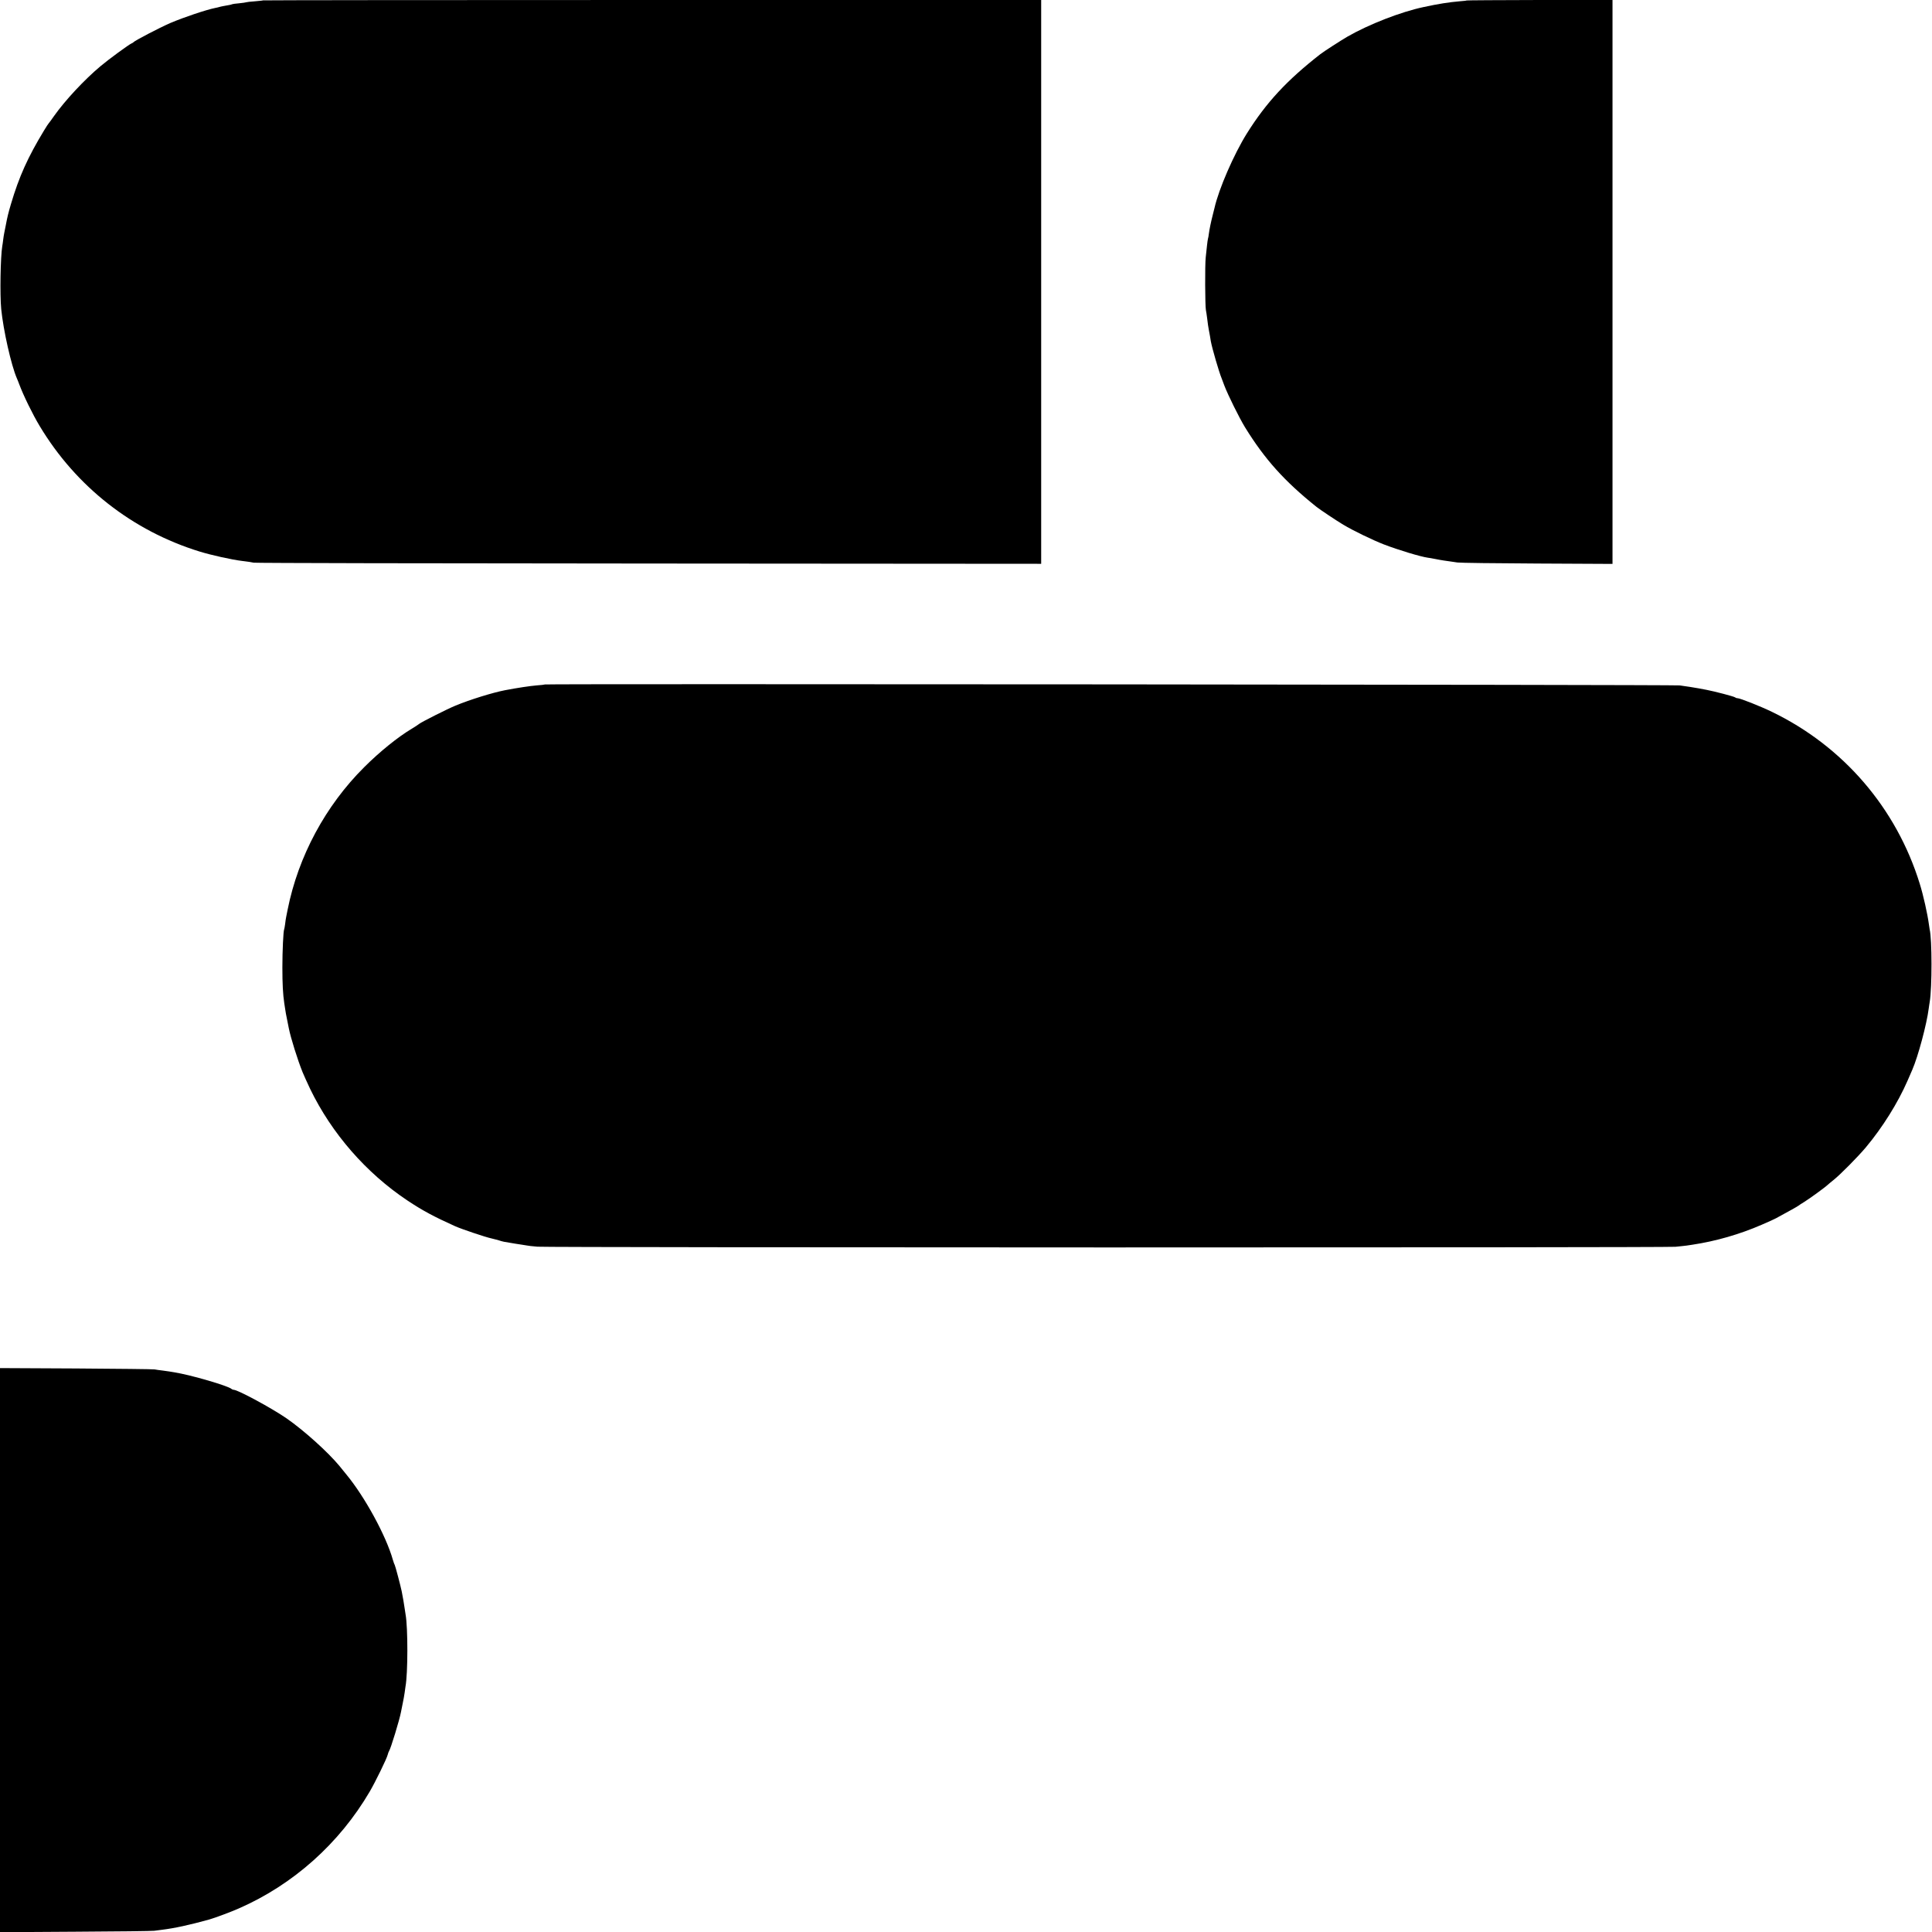
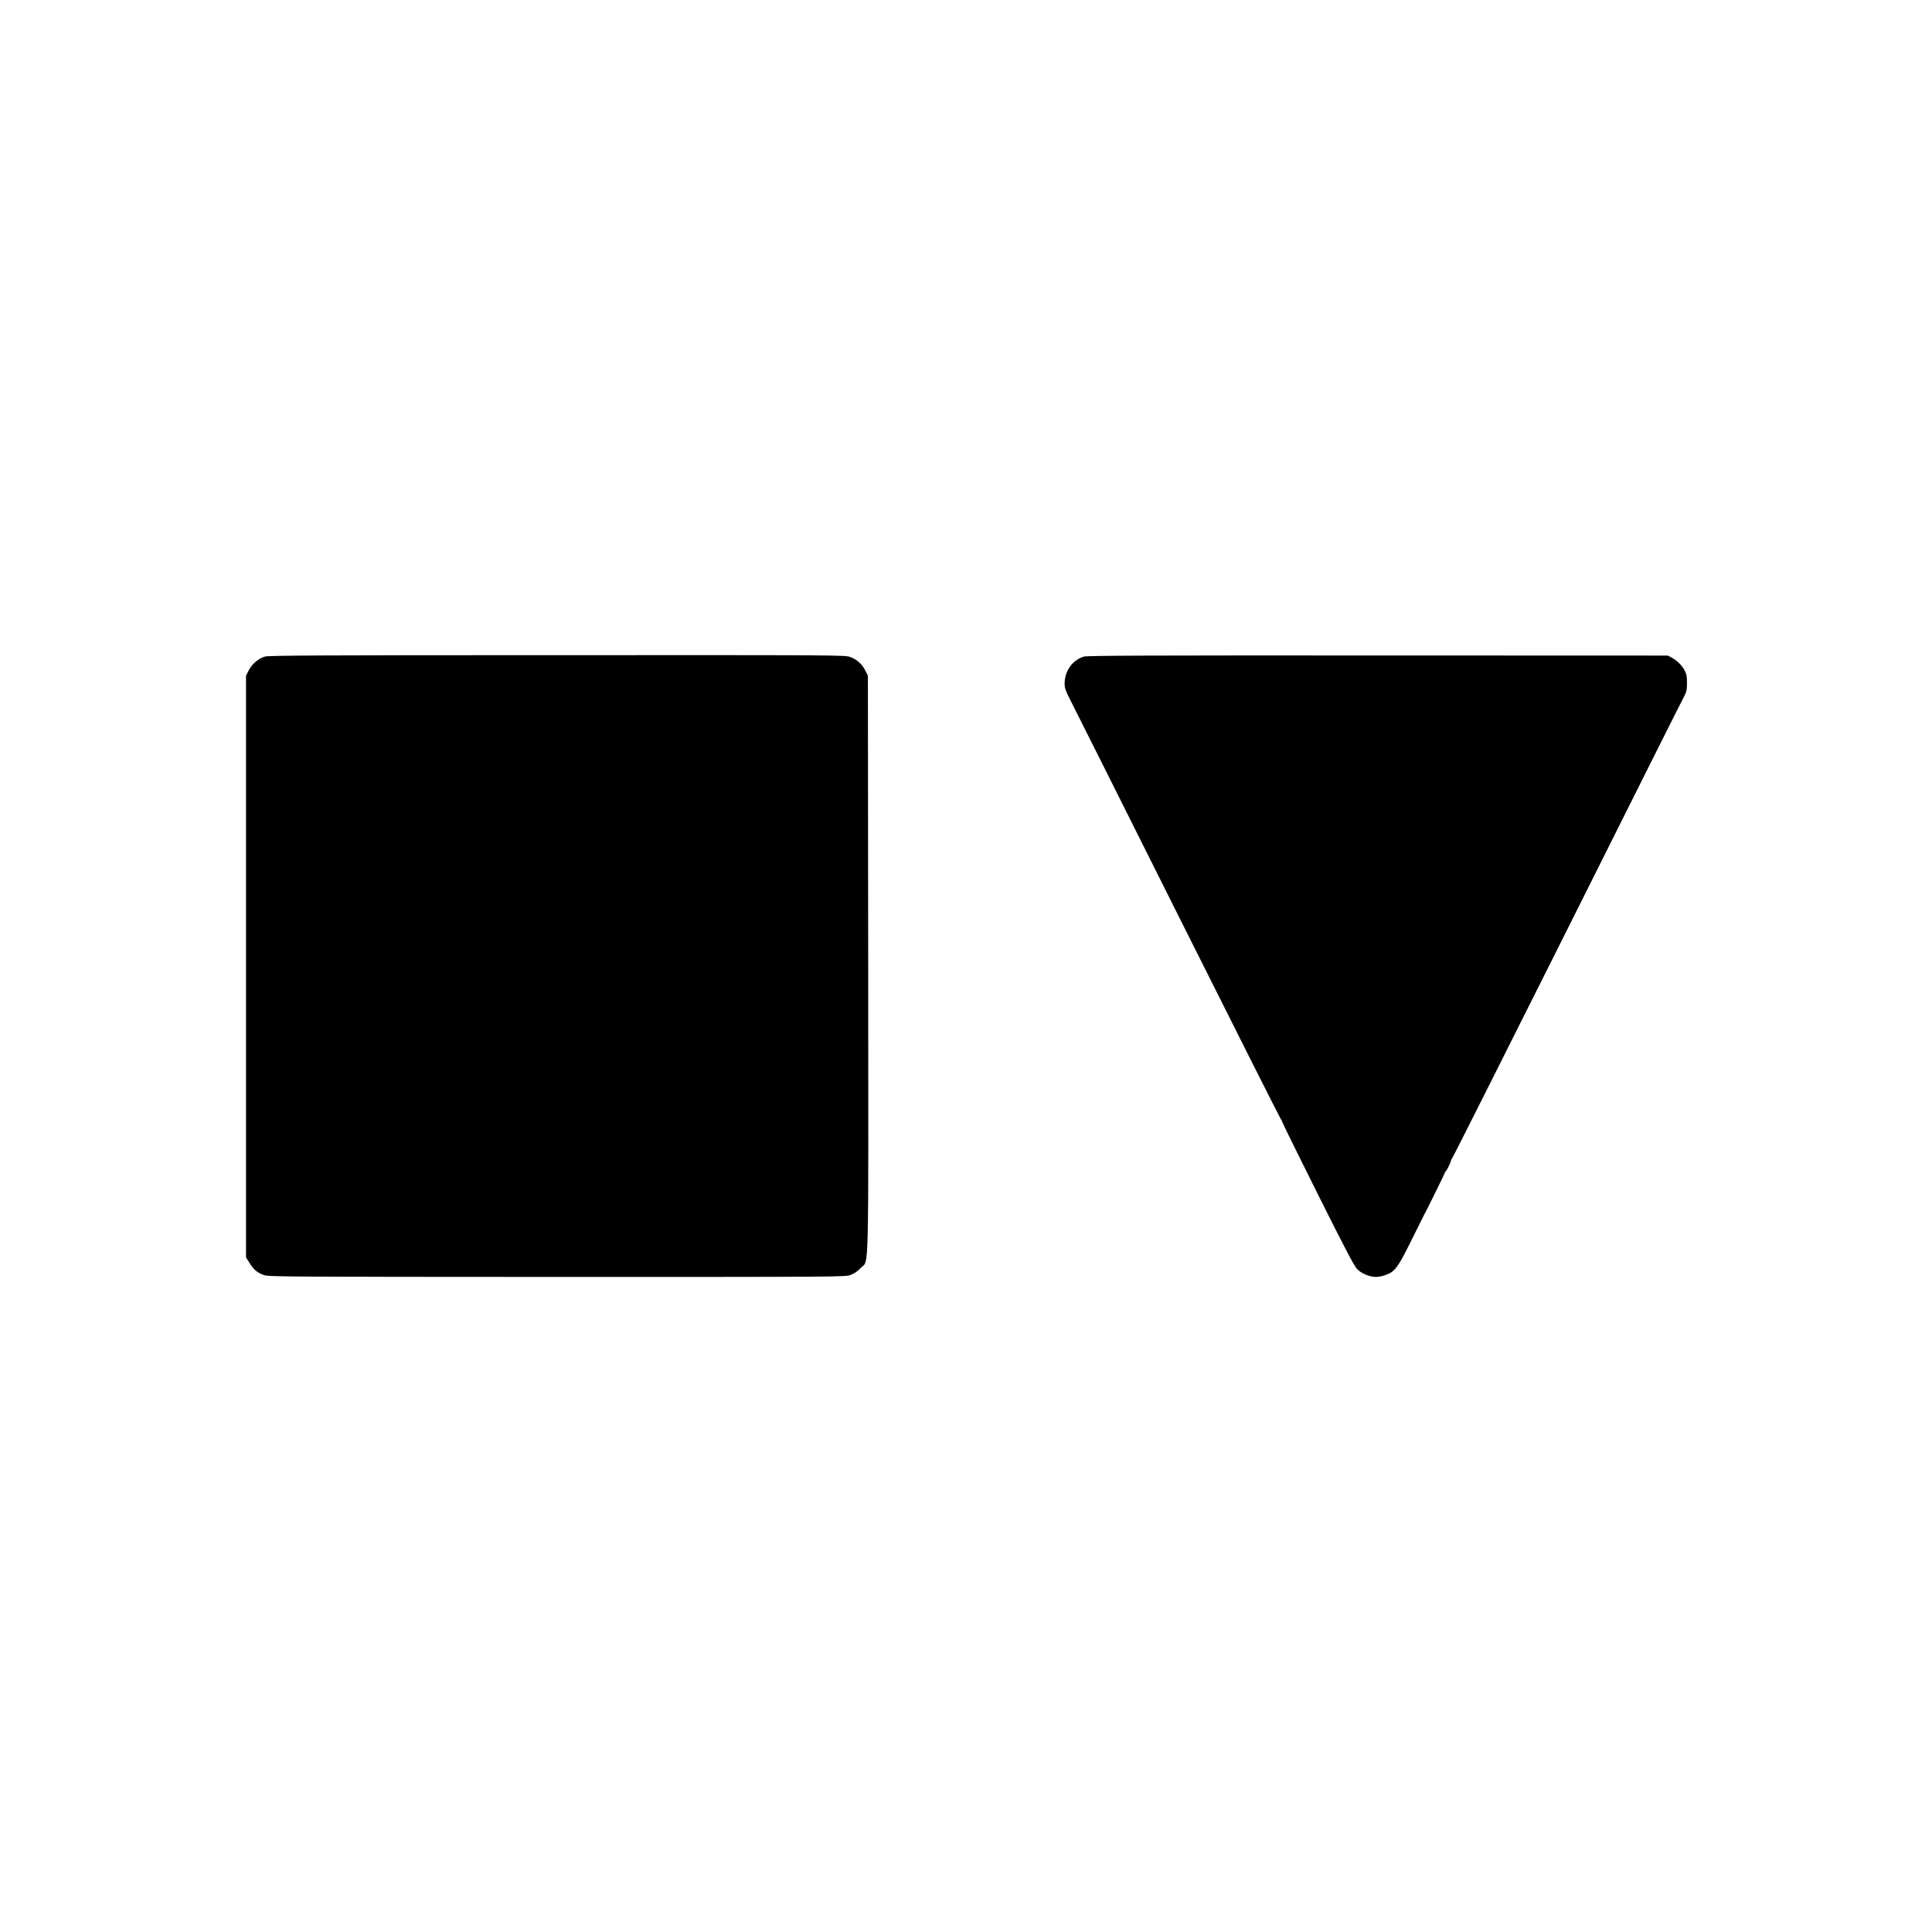
- <svg xmlns="http://www.w3.org/2000/svg" version="1.0" width="2056pt" height="2056pt" viewBox="0 0 2056 2056" preserveAspectRatio="xMidYMid meet">
-   <g transform="translate(0,2056) scale(0.1,-0.1)" fill="#000000" stroke="none">
-     <path d="M2799 20556 c-2 -2 -42 -6 -88 -10 -46 -3 -86 -8 -90 -10 -3 -2 -37 -7 -76 -11 -38 -3 -72 -8 -75 -10 -6 -4 -30 -9 -95 -20 -16 -3 -38 -8 -47 -11 -9 -3 -25 -6 -35 -8 -99 -20 -335 -99 -483 -162 -114 -50 -378 -187 -390 -204 -3 -3 -12 -9 -20 -12 -26 -10 -242 -168 -330 -242 -173 -145 -378 -365 -496 -532 -26 -38 -51 -71 -54 -74 -4 -3 -27 -38 -51 -78 -173 -285 -266 -492 -352 -782 -29 -98 -38 -135 -57 -235 -6 -27 -12 -61 -15 -75 -3 -14 -8 -45 -11 -70 -3 -25 -7 -56 -10 -70 -19 -116 -26 -517 -11 -670 23 -227 106 -596 166 -735 5 -11 17 -40 26 -65 44 -118 143 -321 218 -445 387 -644 988 -1115 1703 -1335 124 -38 339 -86 454 -100 52 -6 106 -14 120 -18 14 -4 1905 -8 4203 -9 l4177 -3 0 3000 0 3000 -4139 0 c-2276 0 -4140 -2 -4142 -4z" />
-     <path d="M15608 20555 c-1 -2 -37 -6 -78 -9 -113 -10 -218 -26 -380 -61 -242 -51 -583 -184 -811 -315 -69 -40 -255 -160 -289 -187 -356 -278 -574 -513 -781 -843 -139 -223 -299 -591 -345 -795 -1 -5 -9 -38 -18 -72 -18 -70 -35 -150 -42 -203 -2 -19 -6 -42 -9 -50 -2 -8 -7 -40 -10 -70 -3 -30 -10 -89 -14 -130 -9 -77 -7 -515 2 -560 3 -14 9 -52 13 -85 9 -73 10 -81 18 -125 4 -19 9 -51 13 -70 3 -19 7 -42 8 -50 14 -77 89 -334 115 -395 4 -11 18 -47 30 -80 37 -97 158 -342 218 -440 212 -344 421 -576 763 -850 37 -29 209 -144 284 -189 101 -61 314 -164 430 -209 159 -61 395 -132 470 -142 11 -1 45 -7 75 -13 30 -6 73 -14 95 -17 22 -3 54 -8 70 -10 17 -3 50 -8 75 -11 25 -4 406 -9 848 -11 l802 -4 0 3001 0 3001 -774 -1 c-426 -1 -776 -3 -778 -5z" />
-     <path d="M5799 13276 c-2 -2 -42 -7 -89 -10 -71 -6 -204 -26 -335 -51 -134 -26 -373 -100 -530 -165 -87 -36 -361 -174 -385 -194 -8 -7 -43 -30 -78 -51 -146 -87 -340 -243 -507 -410 -411 -409 -701 -948 -814 -1515 -6 -30 -14 -66 -16 -80 -3 -14 -8 -47 -11 -75 -4 -27 -8 -52 -10 -55 -9 -17 -19 -230 -19 -405 0 -178 6 -285 20 -380 3 -16 7 -46 10 -65 5 -35 7 -45 25 -135 6 -27 12 -59 14 -70 20 -100 92 -331 146 -465 12 -30 49 -111 81 -179 229 -473 595 -893 1034 -1186 164 -109 280 -171 508 -274 67 -30 321 -116 387 -130 30 -7 66 -17 80 -21 14 -5 39 -12 55 -15 94 -16 164 -28 190 -31 17 -2 39 -6 50 -8 11 -3 63 -9 115 -13 121 -10 11996 -11 12110 -1 47 5 101 10 120 13 19 3 46 7 60 9 248 37 505 111 739 213 68 29 136 60 150 68 137 74 237 130 241 135 3 3 30 21 60 39 55 34 222 155 250 182 8 8 38 32 65 54 71 57 257 245 341 345 176 210 341 473 444 710 18 41 41 93 50 115 62 142 154 486 175 652 4 26 8 59 11 73 25 149 25 668 -1 770 -2 8 -6 35 -9 60 -14 103 -58 303 -96 424 -248 805 -814 1464 -1574 1831 -124 60 -339 145 -366 145 -9 0 -20 4 -26 9 -10 9 -215 63 -304 80 -30 6 -68 13 -85 16 -16 3 -57 10 -90 15 -33 5 -82 12 -110 16 -49 8 -12068 18 -12076 10z" />
-     <path d="M0 3000 l0 -3002 803 5 c441 2 818 7 838 10 20 3 59 8 85 11 130 16 289 50 504 110 54 15 234 82 312 117 578 253 1069 691 1393 1244 57 97 182 352 191 392 4 15 10 33 14 38 17 22 112 334 127 415 2 13 10 54 18 90 8 36 17 88 21 116 3 27 8 56 9 65 26 136 27 626 1 769 -2 14 -7 43 -10 65 -5 39 -19 120 -31 180 -13 63 -68 270 -74 280 -4 6 -13 30 -20 55 -72 256 -299 672 -496 910 -20 25 -53 65 -73 90 -122 147 -373 374 -561 505 -154 107 -520 305 -564 305 -7 0 -17 4 -23 9 -35 33 -434 149 -608 177 -21 3 -46 7 -55 9 -9 2 -41 6 -71 10 -30 3 -68 9 -85 12 -16 3 -393 7 -837 10 l-808 4 0 -3001z" />
+ <svg xmlns="http://www.w3.org/2000/svg" version="1.0" width="1920pt" height="1920pt" viewBox="0 0 1920 1920" preserveAspectRatio="xMidYMid meet">
+   <g transform="translate(0,1920) scale(0.1,-0.1)" fill="#000000" stroke="none">
+     <path d="M2632 12675 c-65 -20 -127 -73 -159 -135 l-28 -55 0 -2890 0 -2891 34 -54 c41 -67 78 -99 145 -122 48 -16 208 -17 2913 -18 2853 0 2862 0 2917 20 36 14 69 36 99 69 85 90 77 -199 75 3021 l-3 2865 -24 48 c-31 64 -84 113 -149 137 -52 20 -78 20 -2915 19 -2357 0 -2870 -3 -2905 -14z" />
+     <path d="M10772 12675 c-114 -34 -192 -143 -192 -269 0 -45 9 -70 61 -172 34 -65 516 -1028 1072 -2139 556 -1111 1015 -2021 1019 -2023 4 -2 8 -9 8 -15 0 -7 160 -331 355 -722 263 -526 364 -720 392 -747 42 -44 125 -78 188 -78 24 0 68 9 98 20 90 34 119 73 250 337 65 131 122 245 126 253 24 41 211 421 210 426 0 4 3 10 8 13 11 8 53 93 53 108 0 6 3 13 8 15 4 2 517 1022 1141 2268 623 1246 1147 2292 1165 2324 27 53 31 69 31 140 0 63 -5 90 -22 121 -27 52 -77 101 -127 128 l-41 22 -2880 1 c-2296 1 -2889 -1 -2923 -11z" />
  </g>
</svg>
